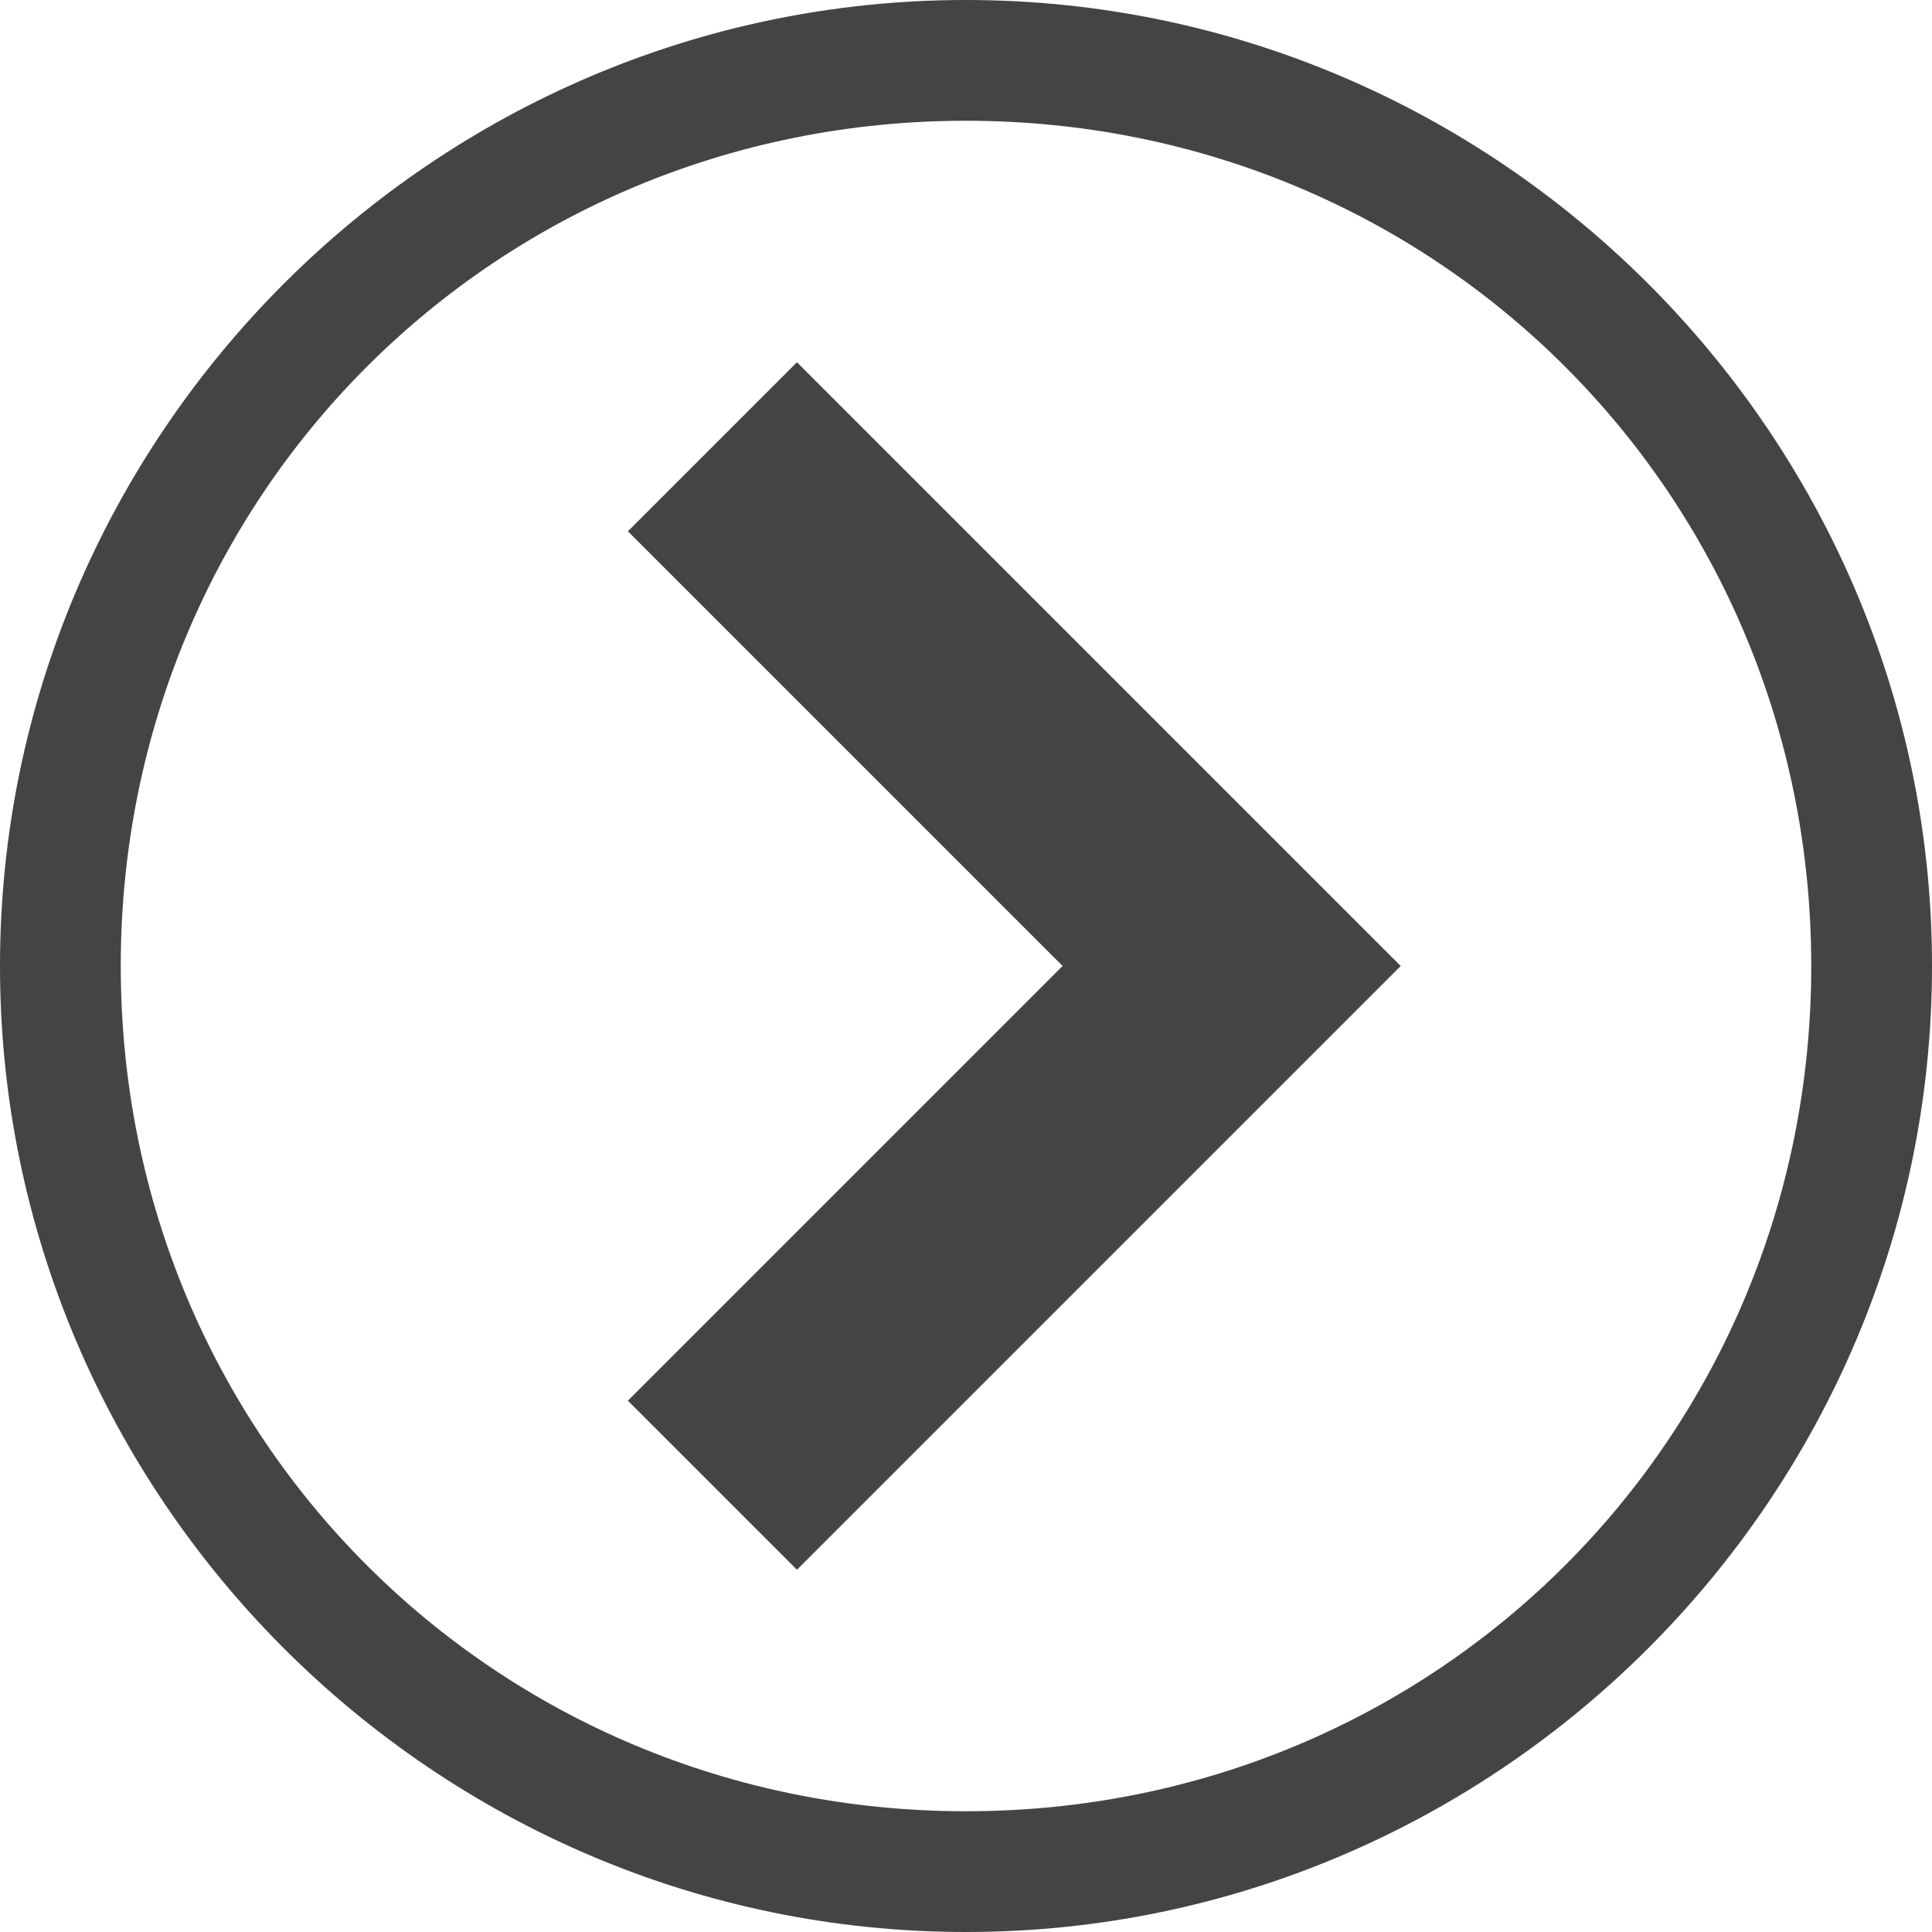
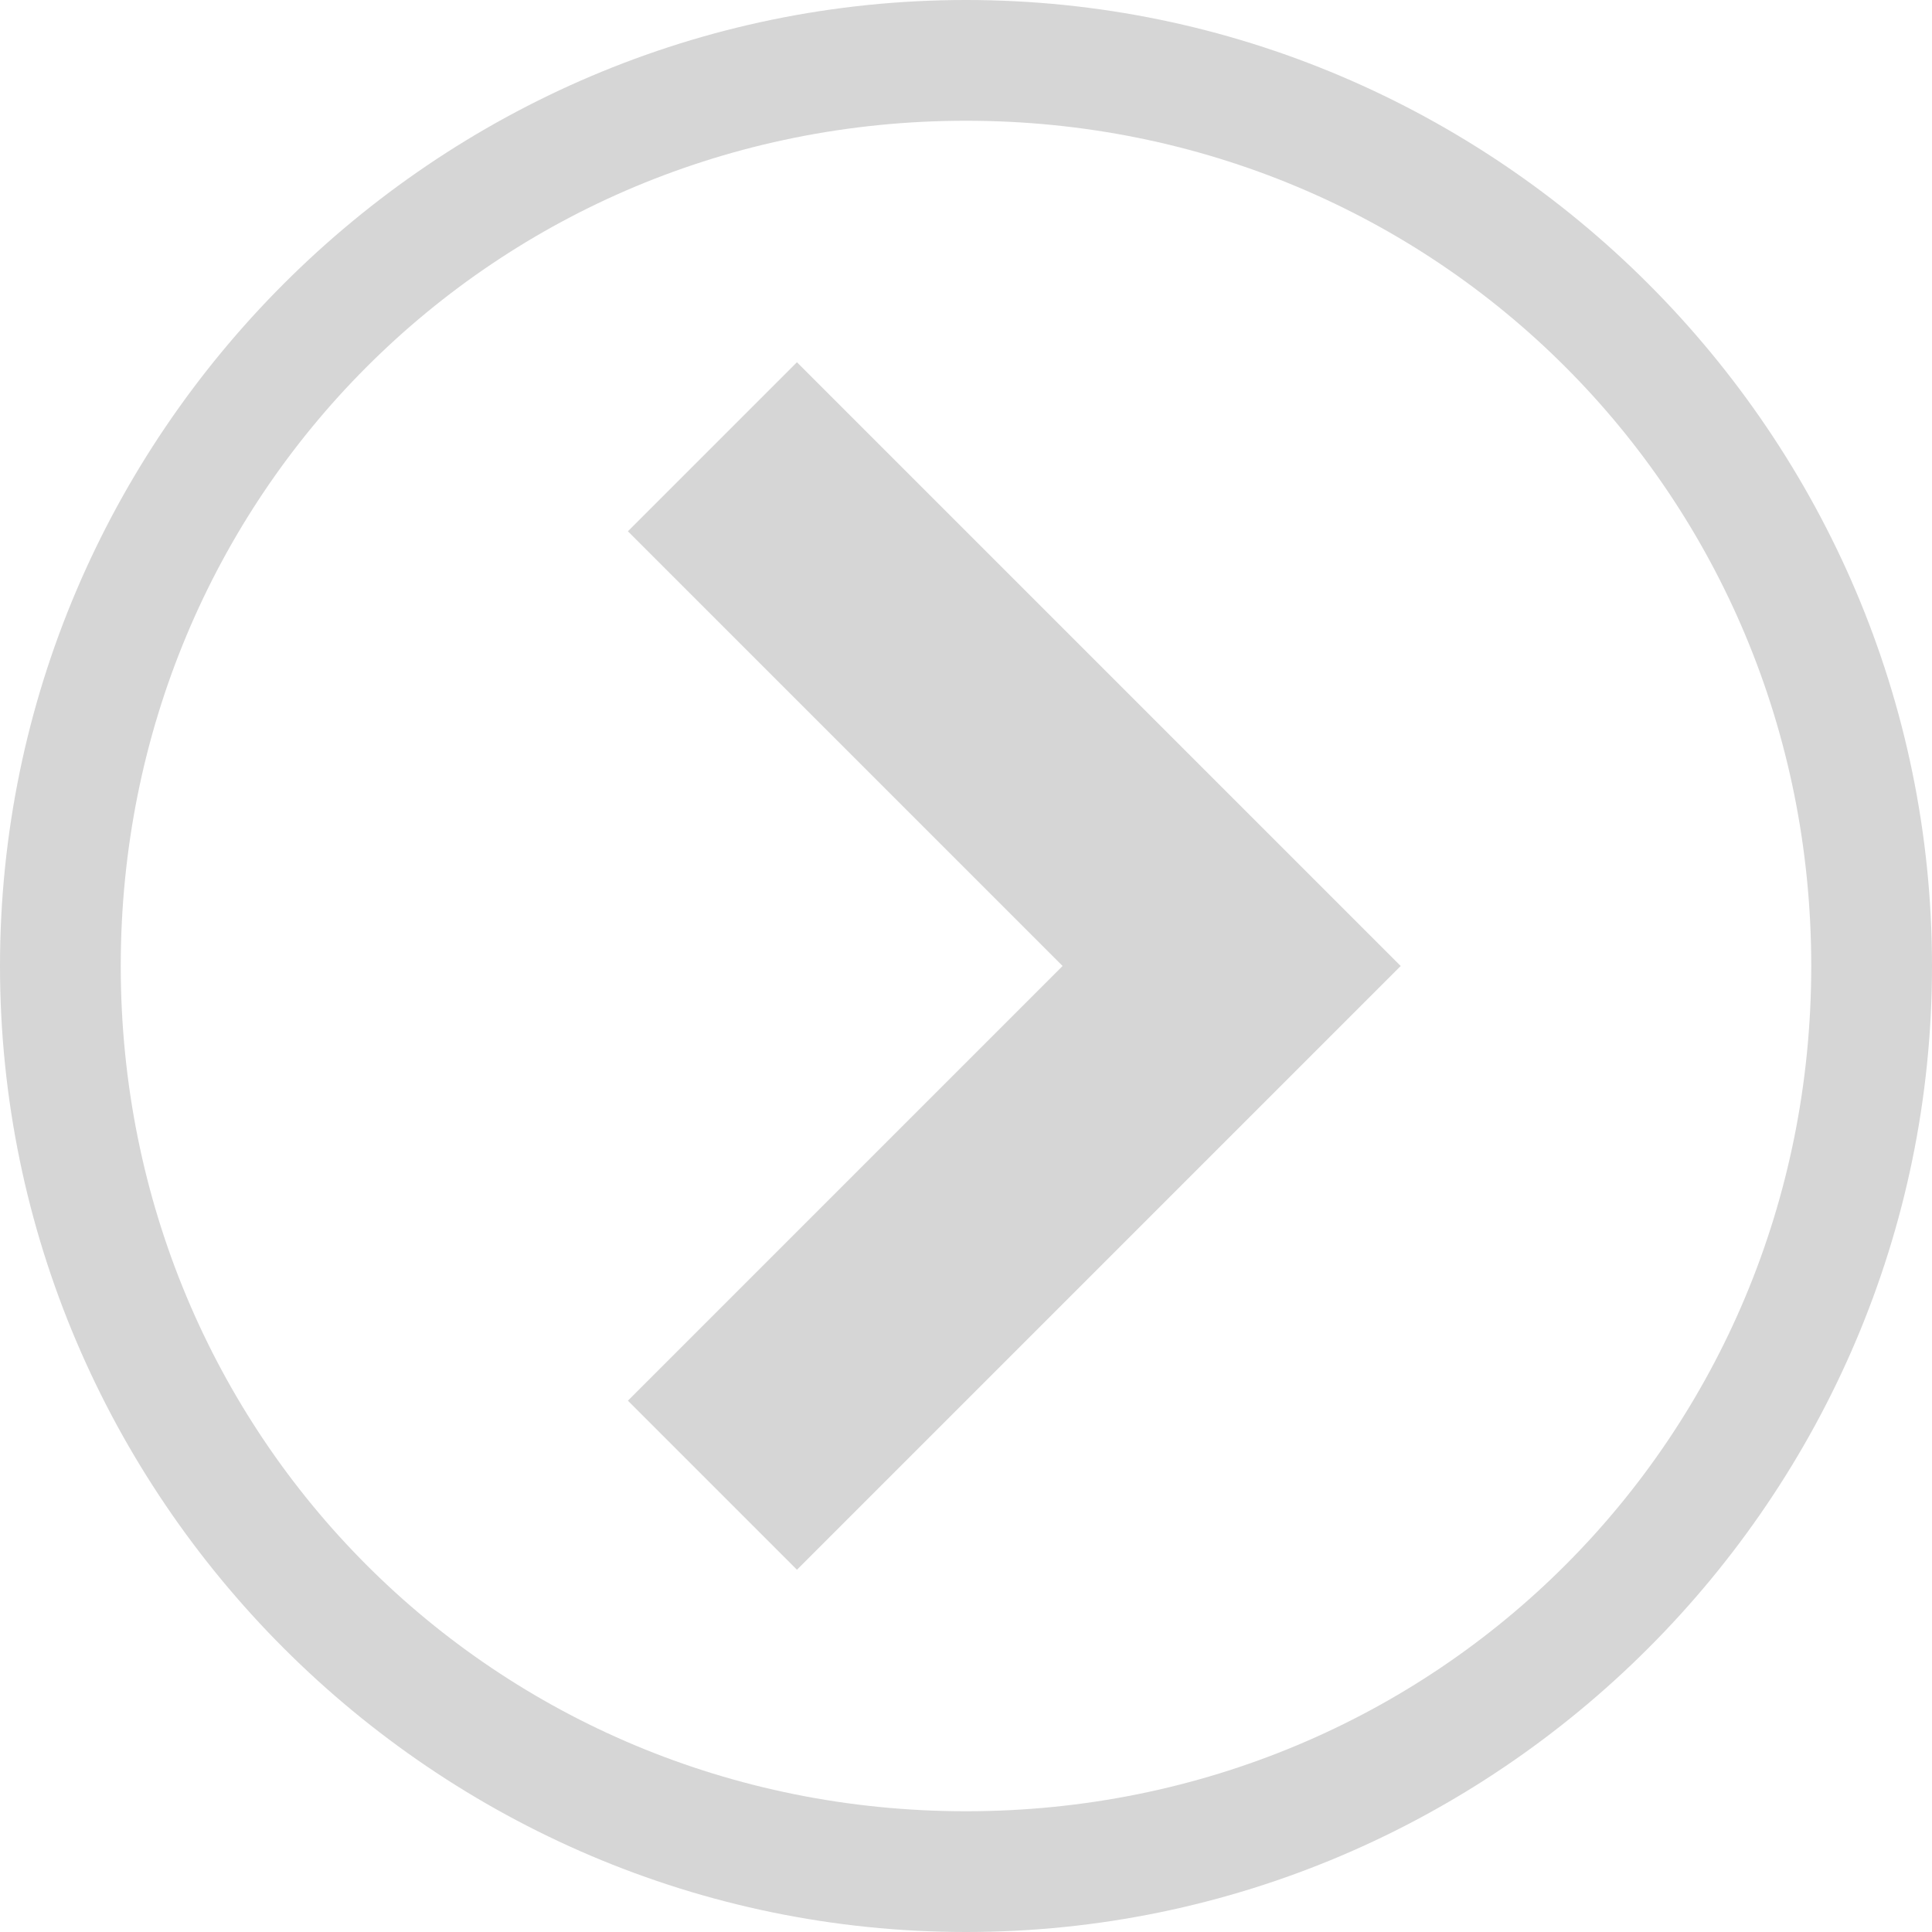
<svg xmlns="http://www.w3.org/2000/svg" version="1.1" width="16" height="16" viewBox="0 0 16 16">
-   <path fill="#444444" d="M6.6 13l5-5-5-5-1.4 1.4 3.6 3.6-3.6 3.6z" />
-   <path fill="#444444" d="M8 1c3.9 0 7 3.1 7 7s-3.1 7-7 7-7-3.1-7-7 3.1-7 7-7zM8 0c-4.4 0-8 3.6-8 8s3.6 8 8 8 8-3.6 8-8-3.6-8-8-8v0z" />
+   <path style="fill:rgb(214,214,214);" d="M6.6 13l5-5-5-5-1.4 1.4 3.6 3.6-3.6 3.6z" />
+   <path style="fill:rgb(214,214,214);" d="M8 1c3.9 0 7 3.1 7 7s-3.1 7-7 7-7-3.1-7-7 3.1-7 7-7zM8 0c-4.4 0-8 3.6-8 8s3.6 8 8 8 8-3.6 8-8-3.6-8-8-8v0z" />
</svg>
